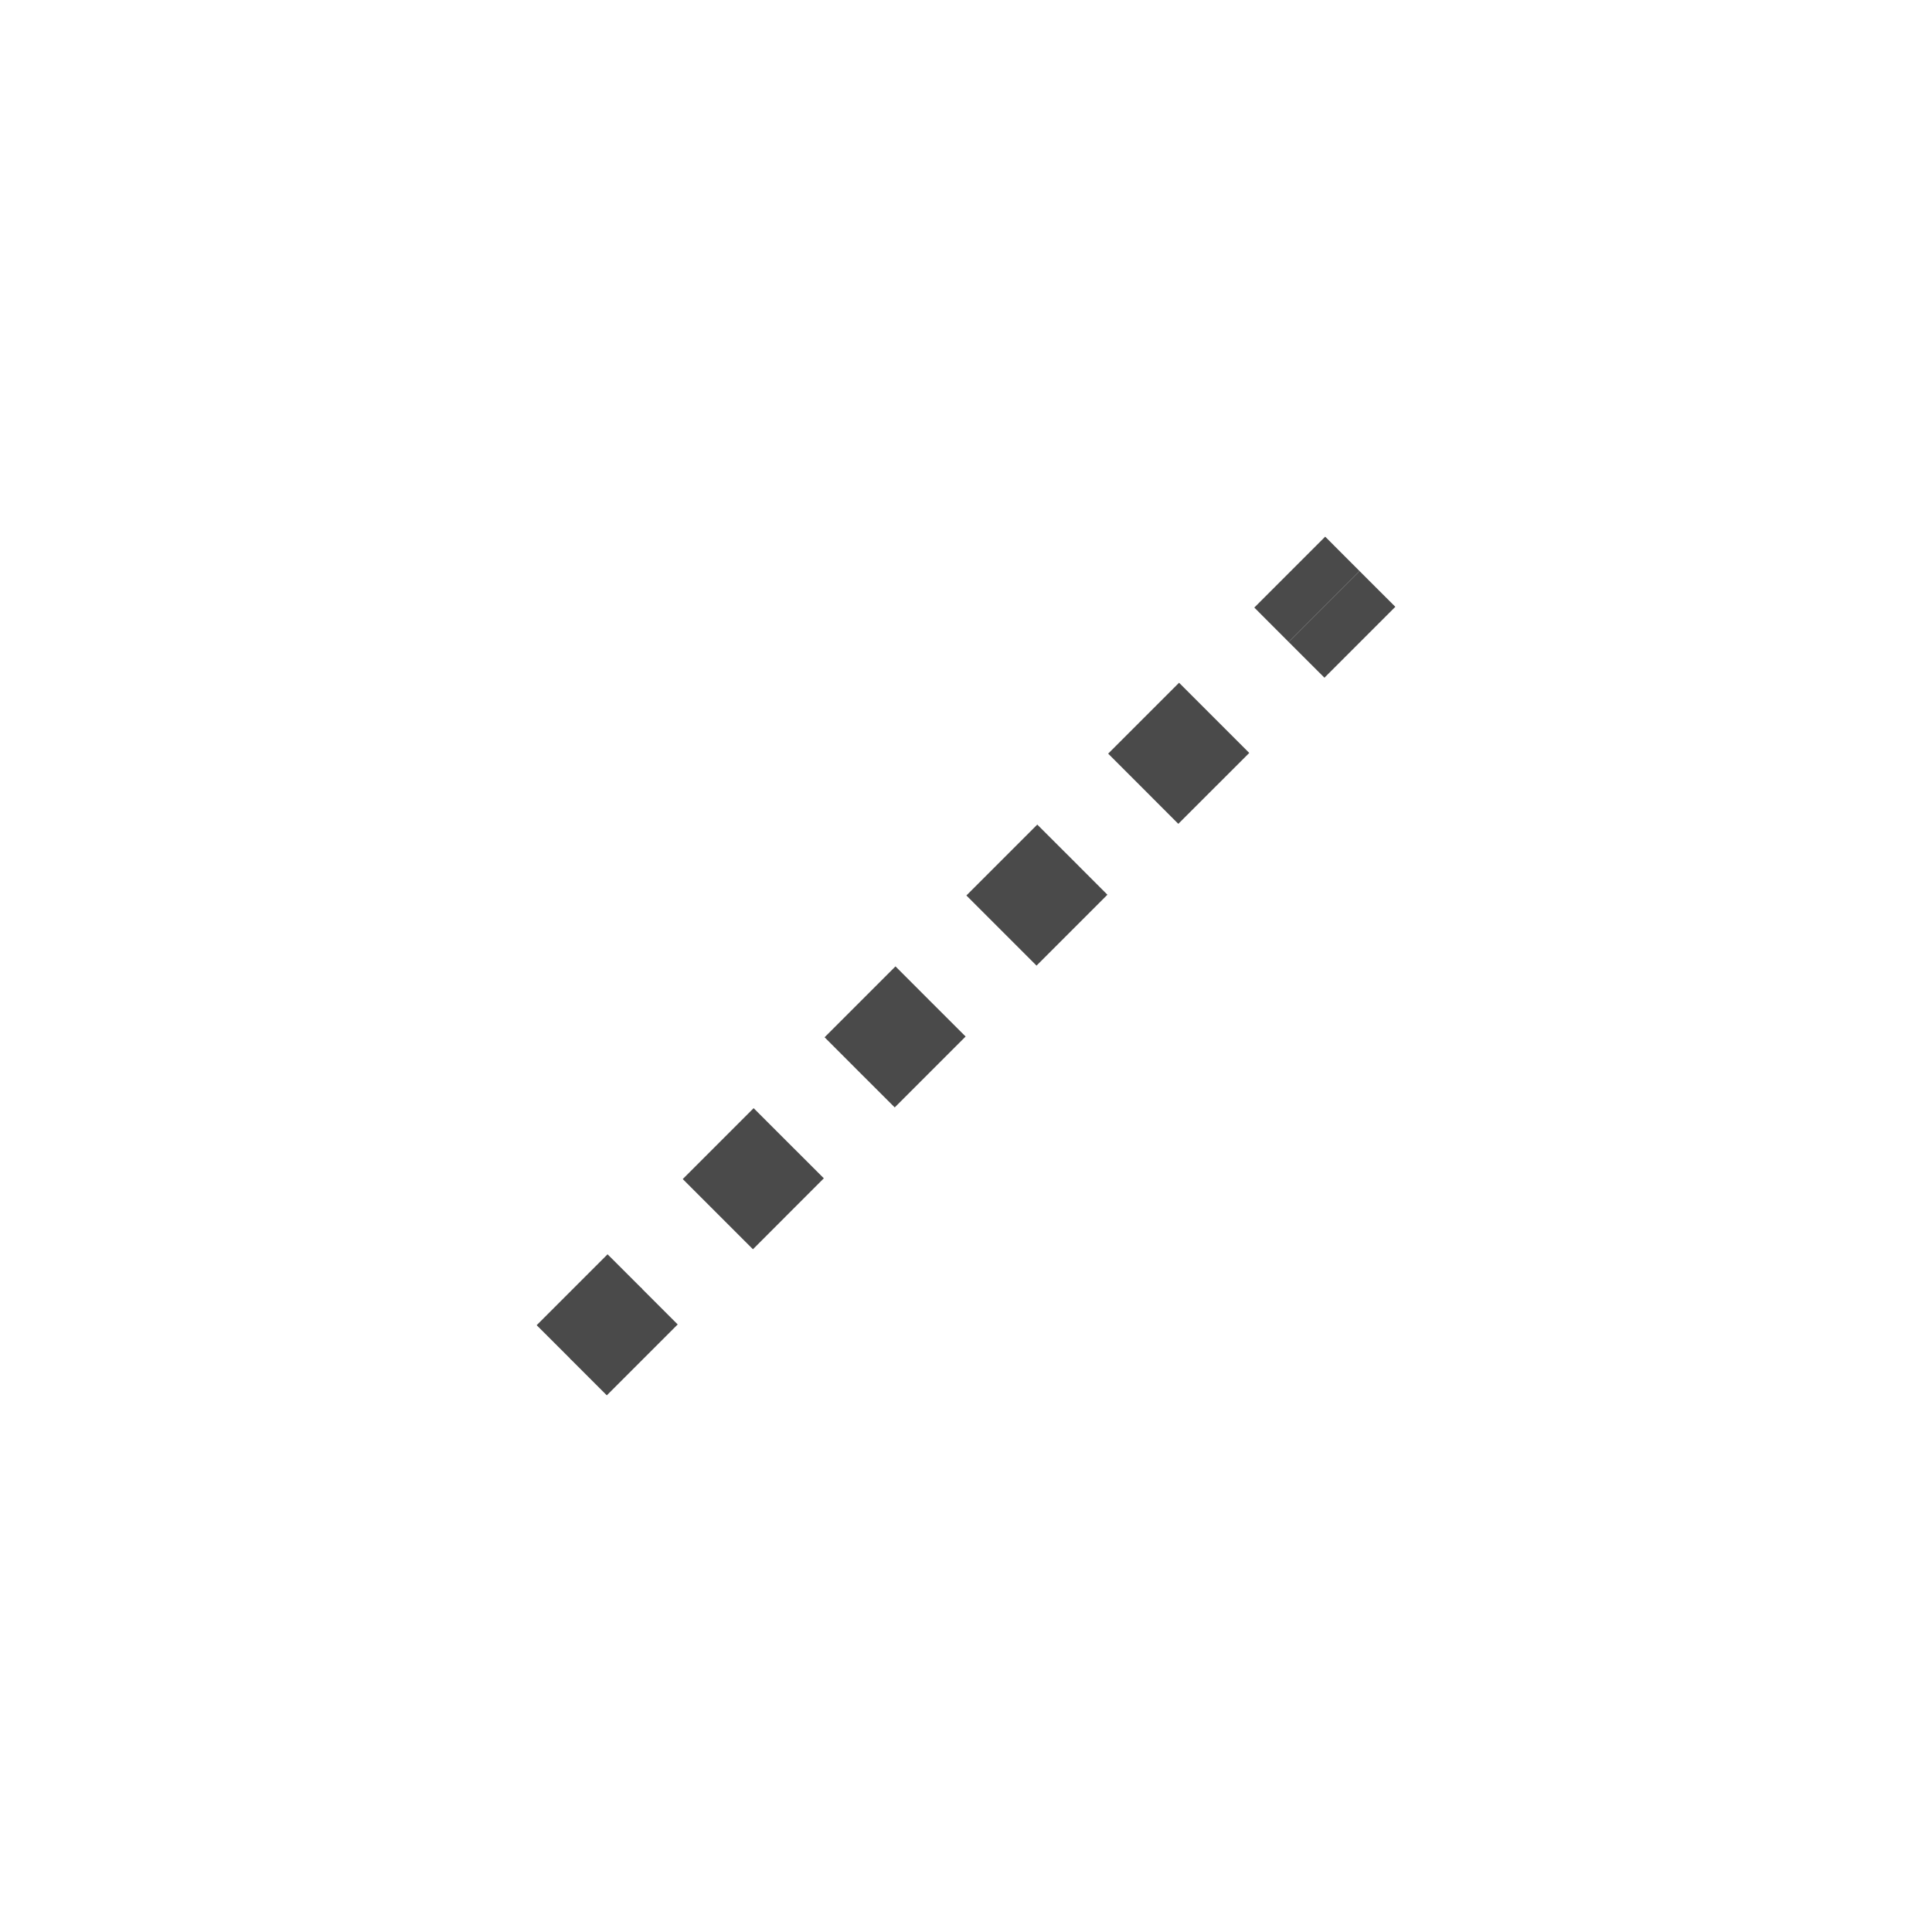
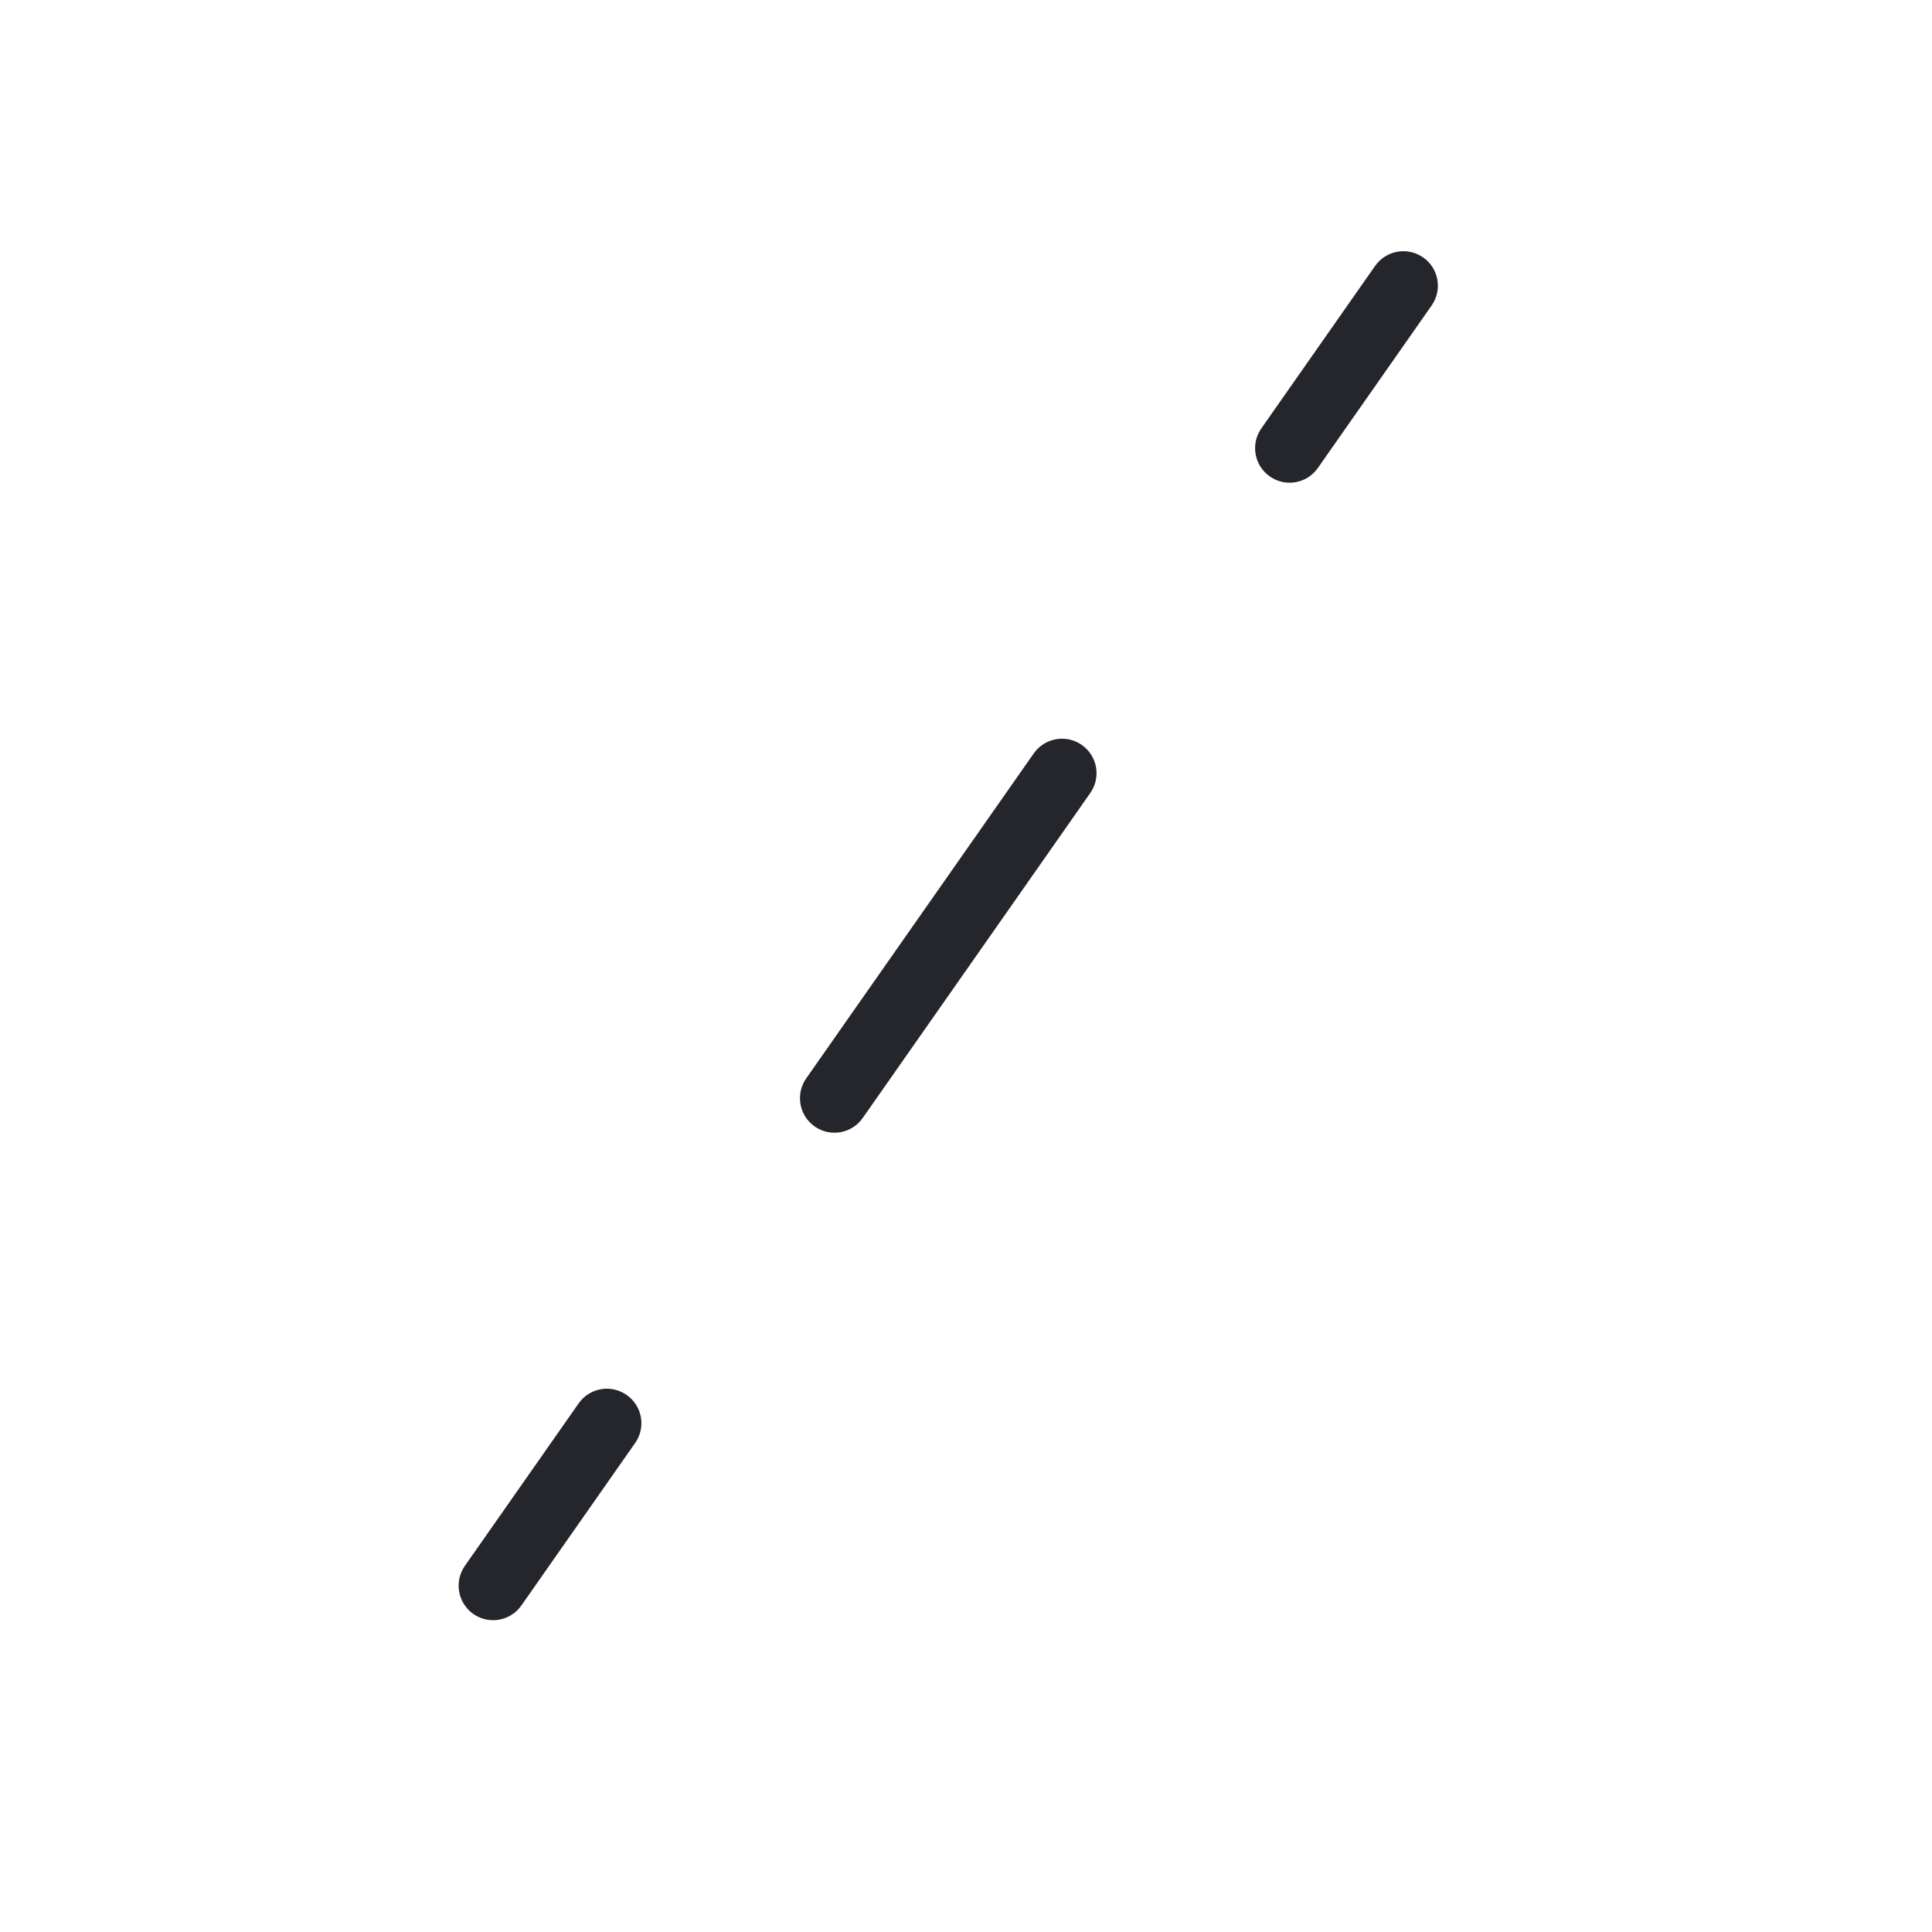
- <svg xmlns="http://www.w3.org/2000/svg" width="36" height="36" viewBox="0 0 36 36" fill="none">
-   <path fill-rule="evenodd" clip-rule="evenodd" d="M23.278 14.03L22.612 13.364L21.291 14.685L21.956 15.351L23.278 14.03ZM20.635 16.672L19.97 16.006L18.648 17.327L19.314 17.993L20.635 16.672ZM17.993 19.314L17.327 18.649L16.006 19.97L16.672 20.635L17.993 19.314ZM15.351 21.956L14.685 21.291L13.364 22.612L14.03 23.278L15.351 21.956ZM12.722 21.97L13.364 22.612L14.685 21.291L14.043 20.649L12.722 21.97ZM15.365 19.328L16.006 19.97L17.327 18.649L16.686 18.007L15.365 19.328ZM18.007 16.686L18.648 17.327L19.97 16.006L19.328 15.365L18.007 16.686ZM20.649 14.043L21.291 14.685L22.612 13.364L21.97 12.722L20.649 14.043Z" fill="#4A4A4A" />
-   <path d="M11.944 23.995L10.623 25.316L11.307 26L12.628 24.679L11.944 23.995Z" fill="#4A4A4A" />
-   <path d="M10.642 25.334L11.963 24.013L11.321 23.372L10 24.693L10.642 25.334Z" fill="#4A4A4A" />
-   <path d="M25.334 10.642L24.013 11.963L24.679 12.628L26 11.307L25.334 10.642Z" fill="#4A4A4A" />
-   <path d="M24.013 11.963L25.334 10.642L24.693 10L23.372 11.321L24.013 11.963Z" fill="#4A4A4A" />
+ <svg xmlns="http://www.w3.org/2000/svg" width="28" height="28" viewBox="0 0 28 28" fill="none">
+   <path fill-rule="evenodd" clip-rule="evenodd" d="M6.86 23.391C6.634 23.232 6.579 22.921 6.737 22.694L8.386 20.339C8.544 20.113 8.856 20.058 9.082 20.217C9.309 20.375 9.364 20.687 9.205 20.913L7.556 23.268C7.398 23.494 7.086 23.549 6.86 23.391ZM11.807 16.326C11.581 16.167 11.526 15.855 11.684 15.629L14.982 10.919C15.14 10.693 15.452 10.638 15.678 10.796C15.905 10.955 15.96 11.267 15.801 11.493L12.503 16.203C12.345 16.429 12.033 16.484 11.807 16.326ZM18.403 6.905C18.177 6.747 18.122 6.435 18.28 6.209L19.929 3.854C20.088 3.628 20.399 3.573 20.626 3.731C20.852 3.89 20.907 4.201 20.748 4.428L19.099 6.783C18.941 7.009 18.629 7.064 18.403 6.905Z" fill="#25262C" />
</svg>
